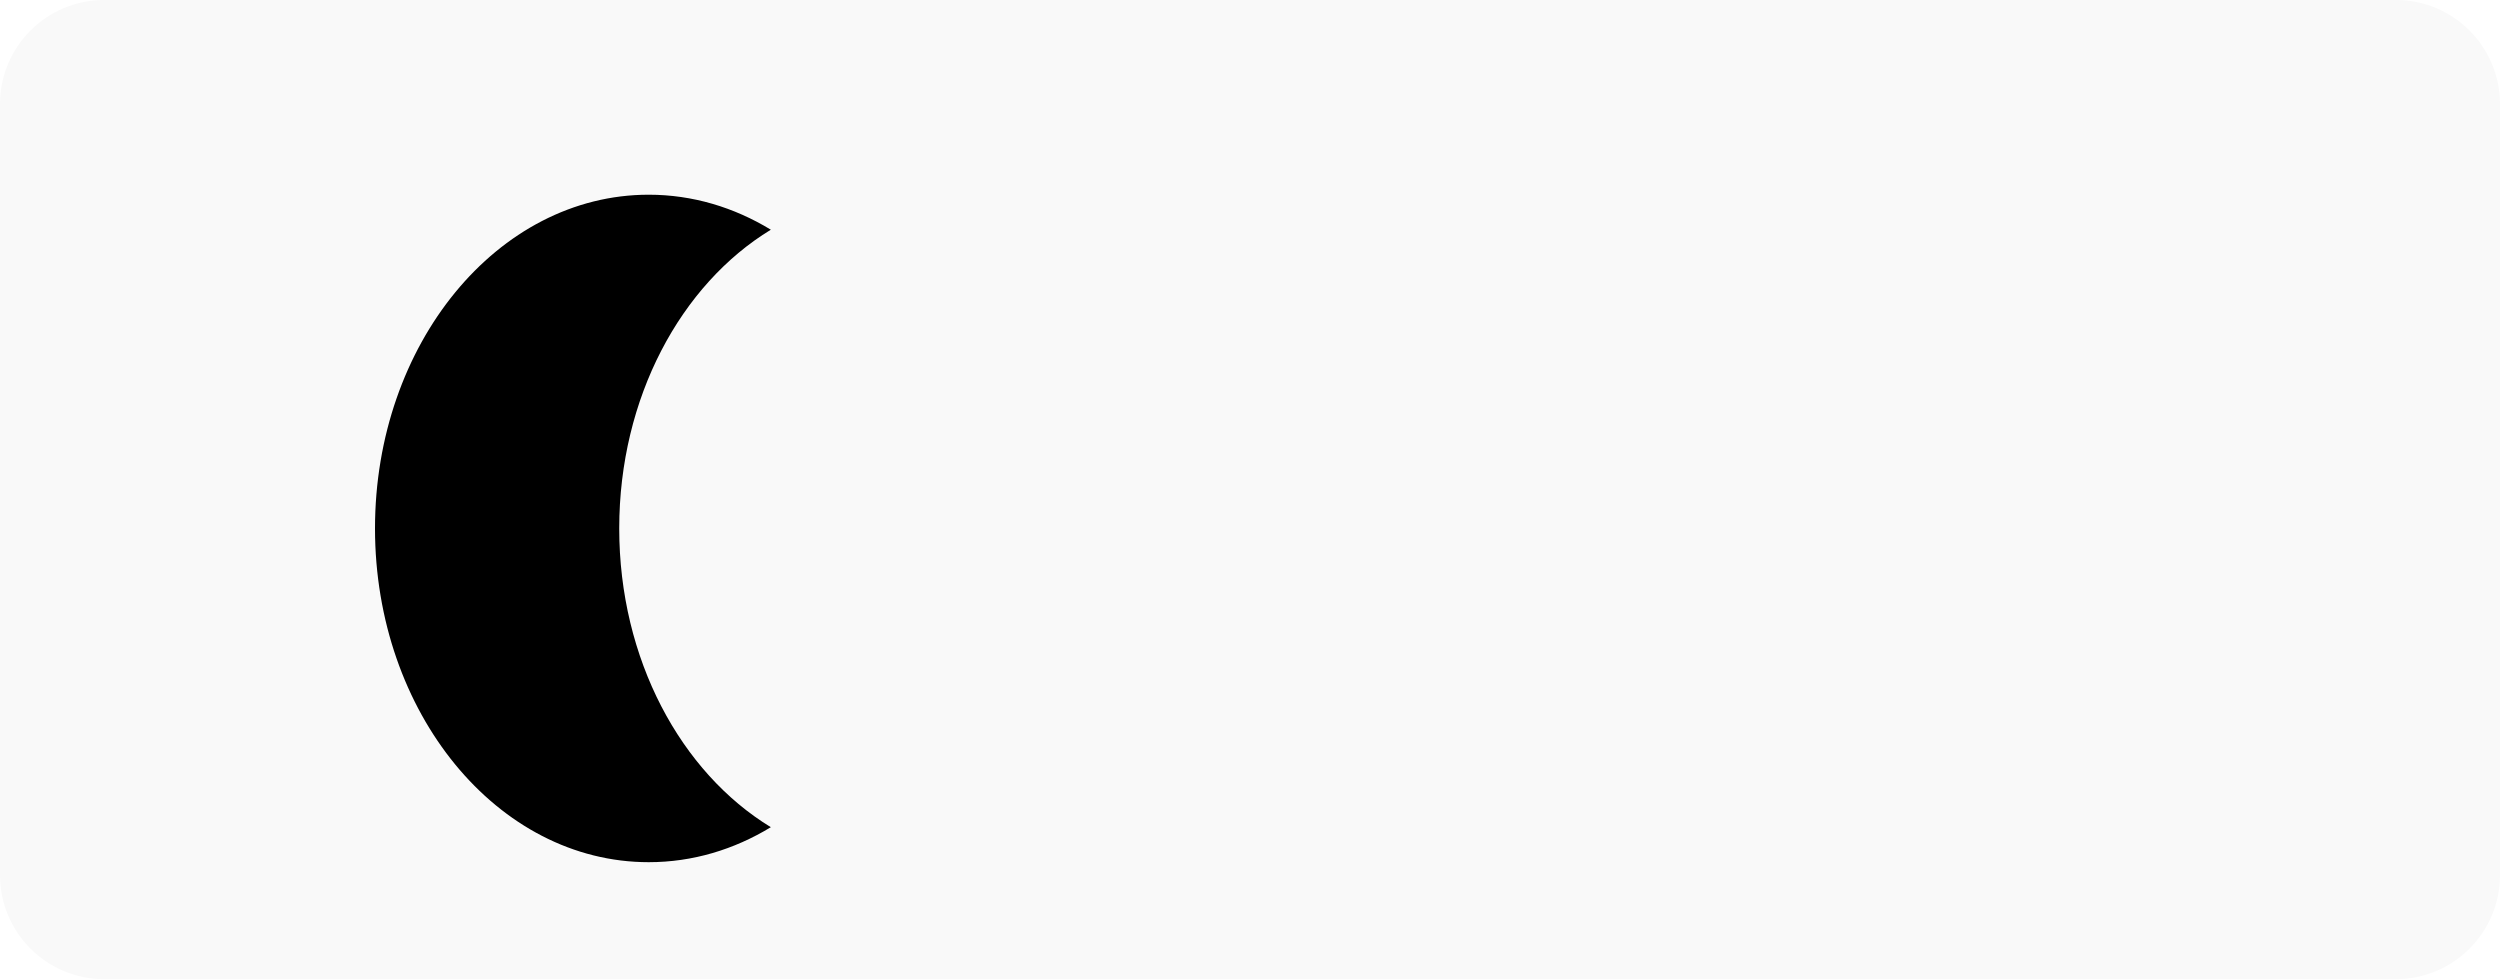
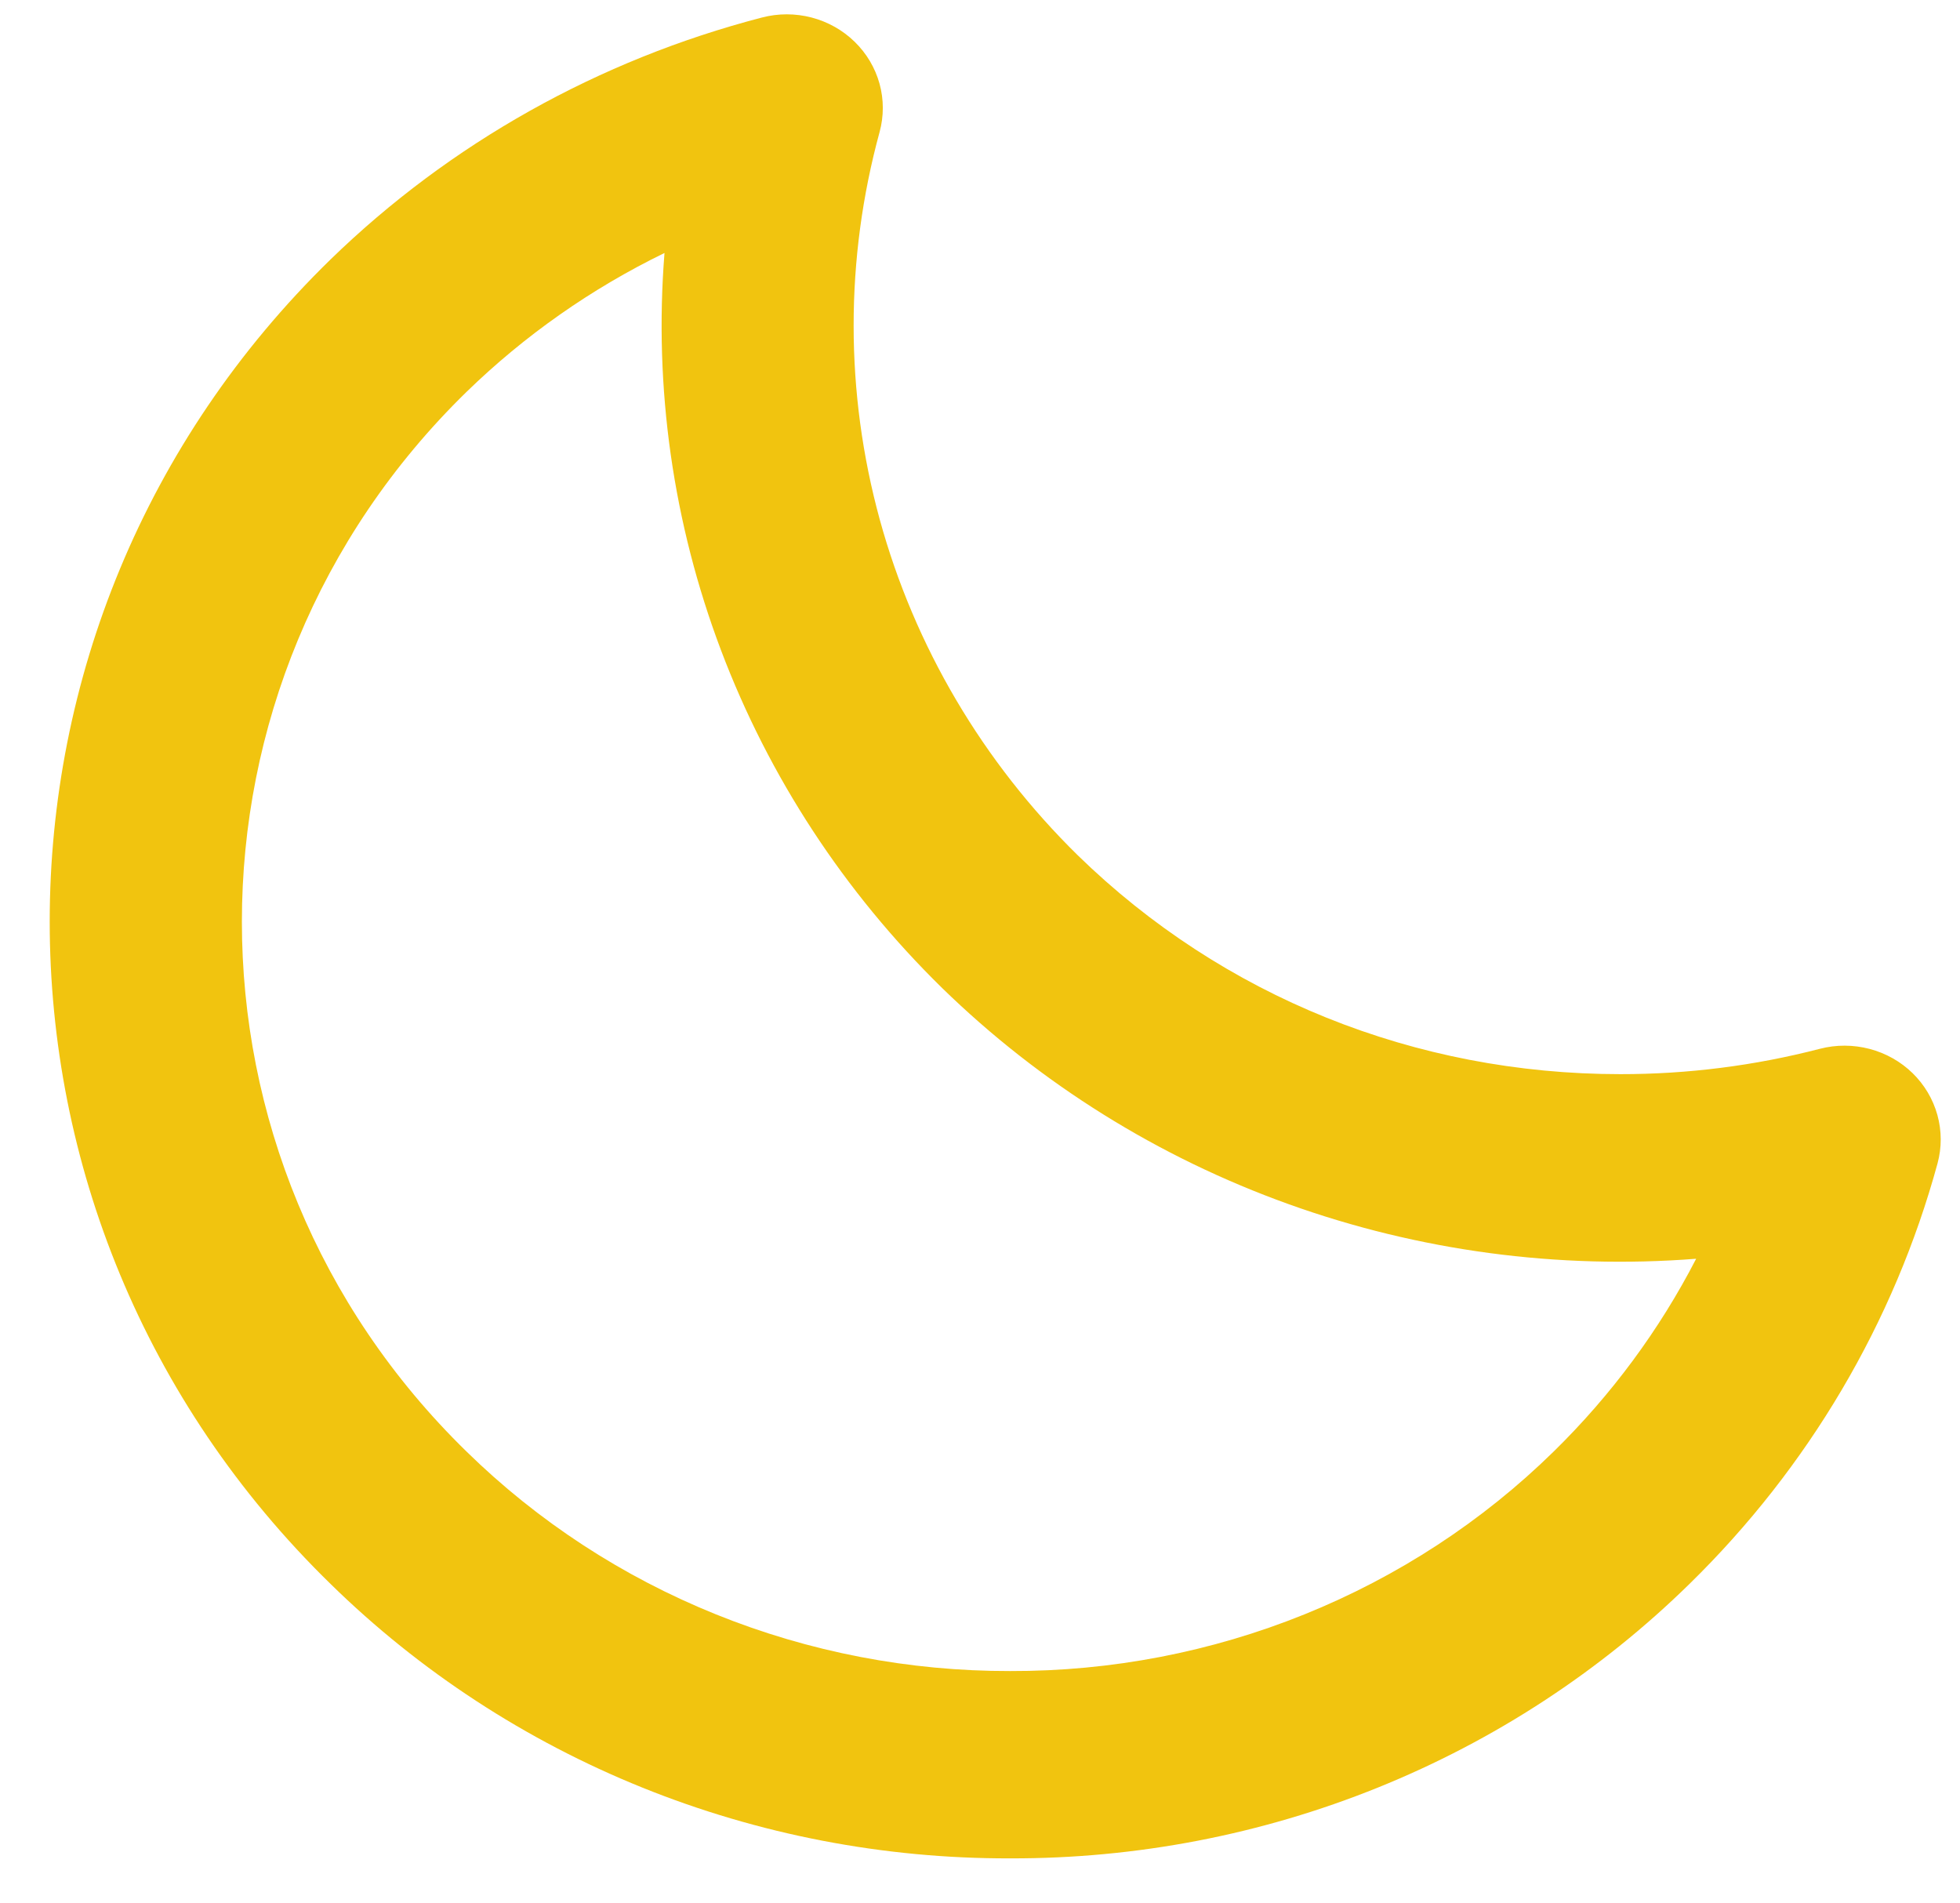
- <svg xmlns="http://www.w3.org/2000/svg" width="120" height="47" viewBox="0 0 120 47" fill="none">
-   <path fill-rule="evenodd" clip-rule="evenodd" d="M5 0C2.239 0 0 2.239 0 5V42C0 44.761 2.239 47 5 47H58.983H61.017H115C117.761 47 120 44.761 120 42V5C120 2.239 117.761 0 115 0H61.017H58.983H5Z" fill="#F9F9F9" />
-   <path d="M29.723 25.365C29.723 19.087 32.686 13.653 37 11.026C35.235 9.952 33.245 9.346 31.138 9.346C23.882 9.346 18 16.518 18 25.365C18 34.212 23.882 41.385 31.138 41.385C33.245 41.385 35.235 40.779 37 39.705C32.686 37.078 29.723 31.644 29.723 25.365Z" fill="black" />
+ <svg xmlns="http://www.w3.org/2000/svg" width="34" height="33" viewBox="0 0 34 33" fill="none">
+   <path d="M31.57 18.191C30.441 18.484 29.277 18.632 28.108 18.631C24.55 18.631 21.208 17.283 18.698 14.837C17.05 13.221 15.865 11.212 15.261 9.011C14.658 6.81 14.657 4.493 15.258 2.291C15.333 2.016 15.333 1.726 15.257 1.451C15.181 1.176 15.032 0.925 14.825 0.724C14.618 0.522 14.361 0.378 14.079 0.304C13.796 0.23 13.499 0.23 13.217 0.304C10.389 1.039 7.808 2.485 5.735 4.499C-0.762 10.831 -0.762 21.138 5.735 27.474C7.279 28.987 9.116 30.187 11.139 31.004C13.162 31.821 15.332 32.239 17.522 32.233C19.711 32.239 21.88 31.822 23.902 31.005C25.925 30.188 27.761 28.988 29.305 27.475C31.372 25.454 32.857 22.938 33.61 20.18C33.685 19.904 33.684 19.615 33.608 19.34C33.532 19.065 33.383 18.814 33.177 18.613C32.971 18.412 32.713 18.267 32.431 18.193C32.149 18.119 31.852 18.118 31.57 18.191V18.191ZM26.95 25.178C25.715 26.389 24.246 27.348 22.628 28.001C21.01 28.655 19.275 28.989 17.523 28.984C15.771 28.988 14.036 28.654 12.417 28C10.799 27.347 9.329 26.387 8.093 25.177C2.897 20.11 2.897 11.864 8.093 6.797C9.098 5.82 10.257 5.006 11.527 4.388C11.341 6.726 11.675 9.075 12.506 11.275C13.338 13.476 14.646 15.475 16.343 17.137C18.045 18.796 20.095 20.075 22.354 20.886C24.612 21.697 27.024 22.02 29.423 21.833C28.786 23.069 27.951 24.198 26.95 25.178V25.178Z" fill="#F1C40F" />
</svg>
